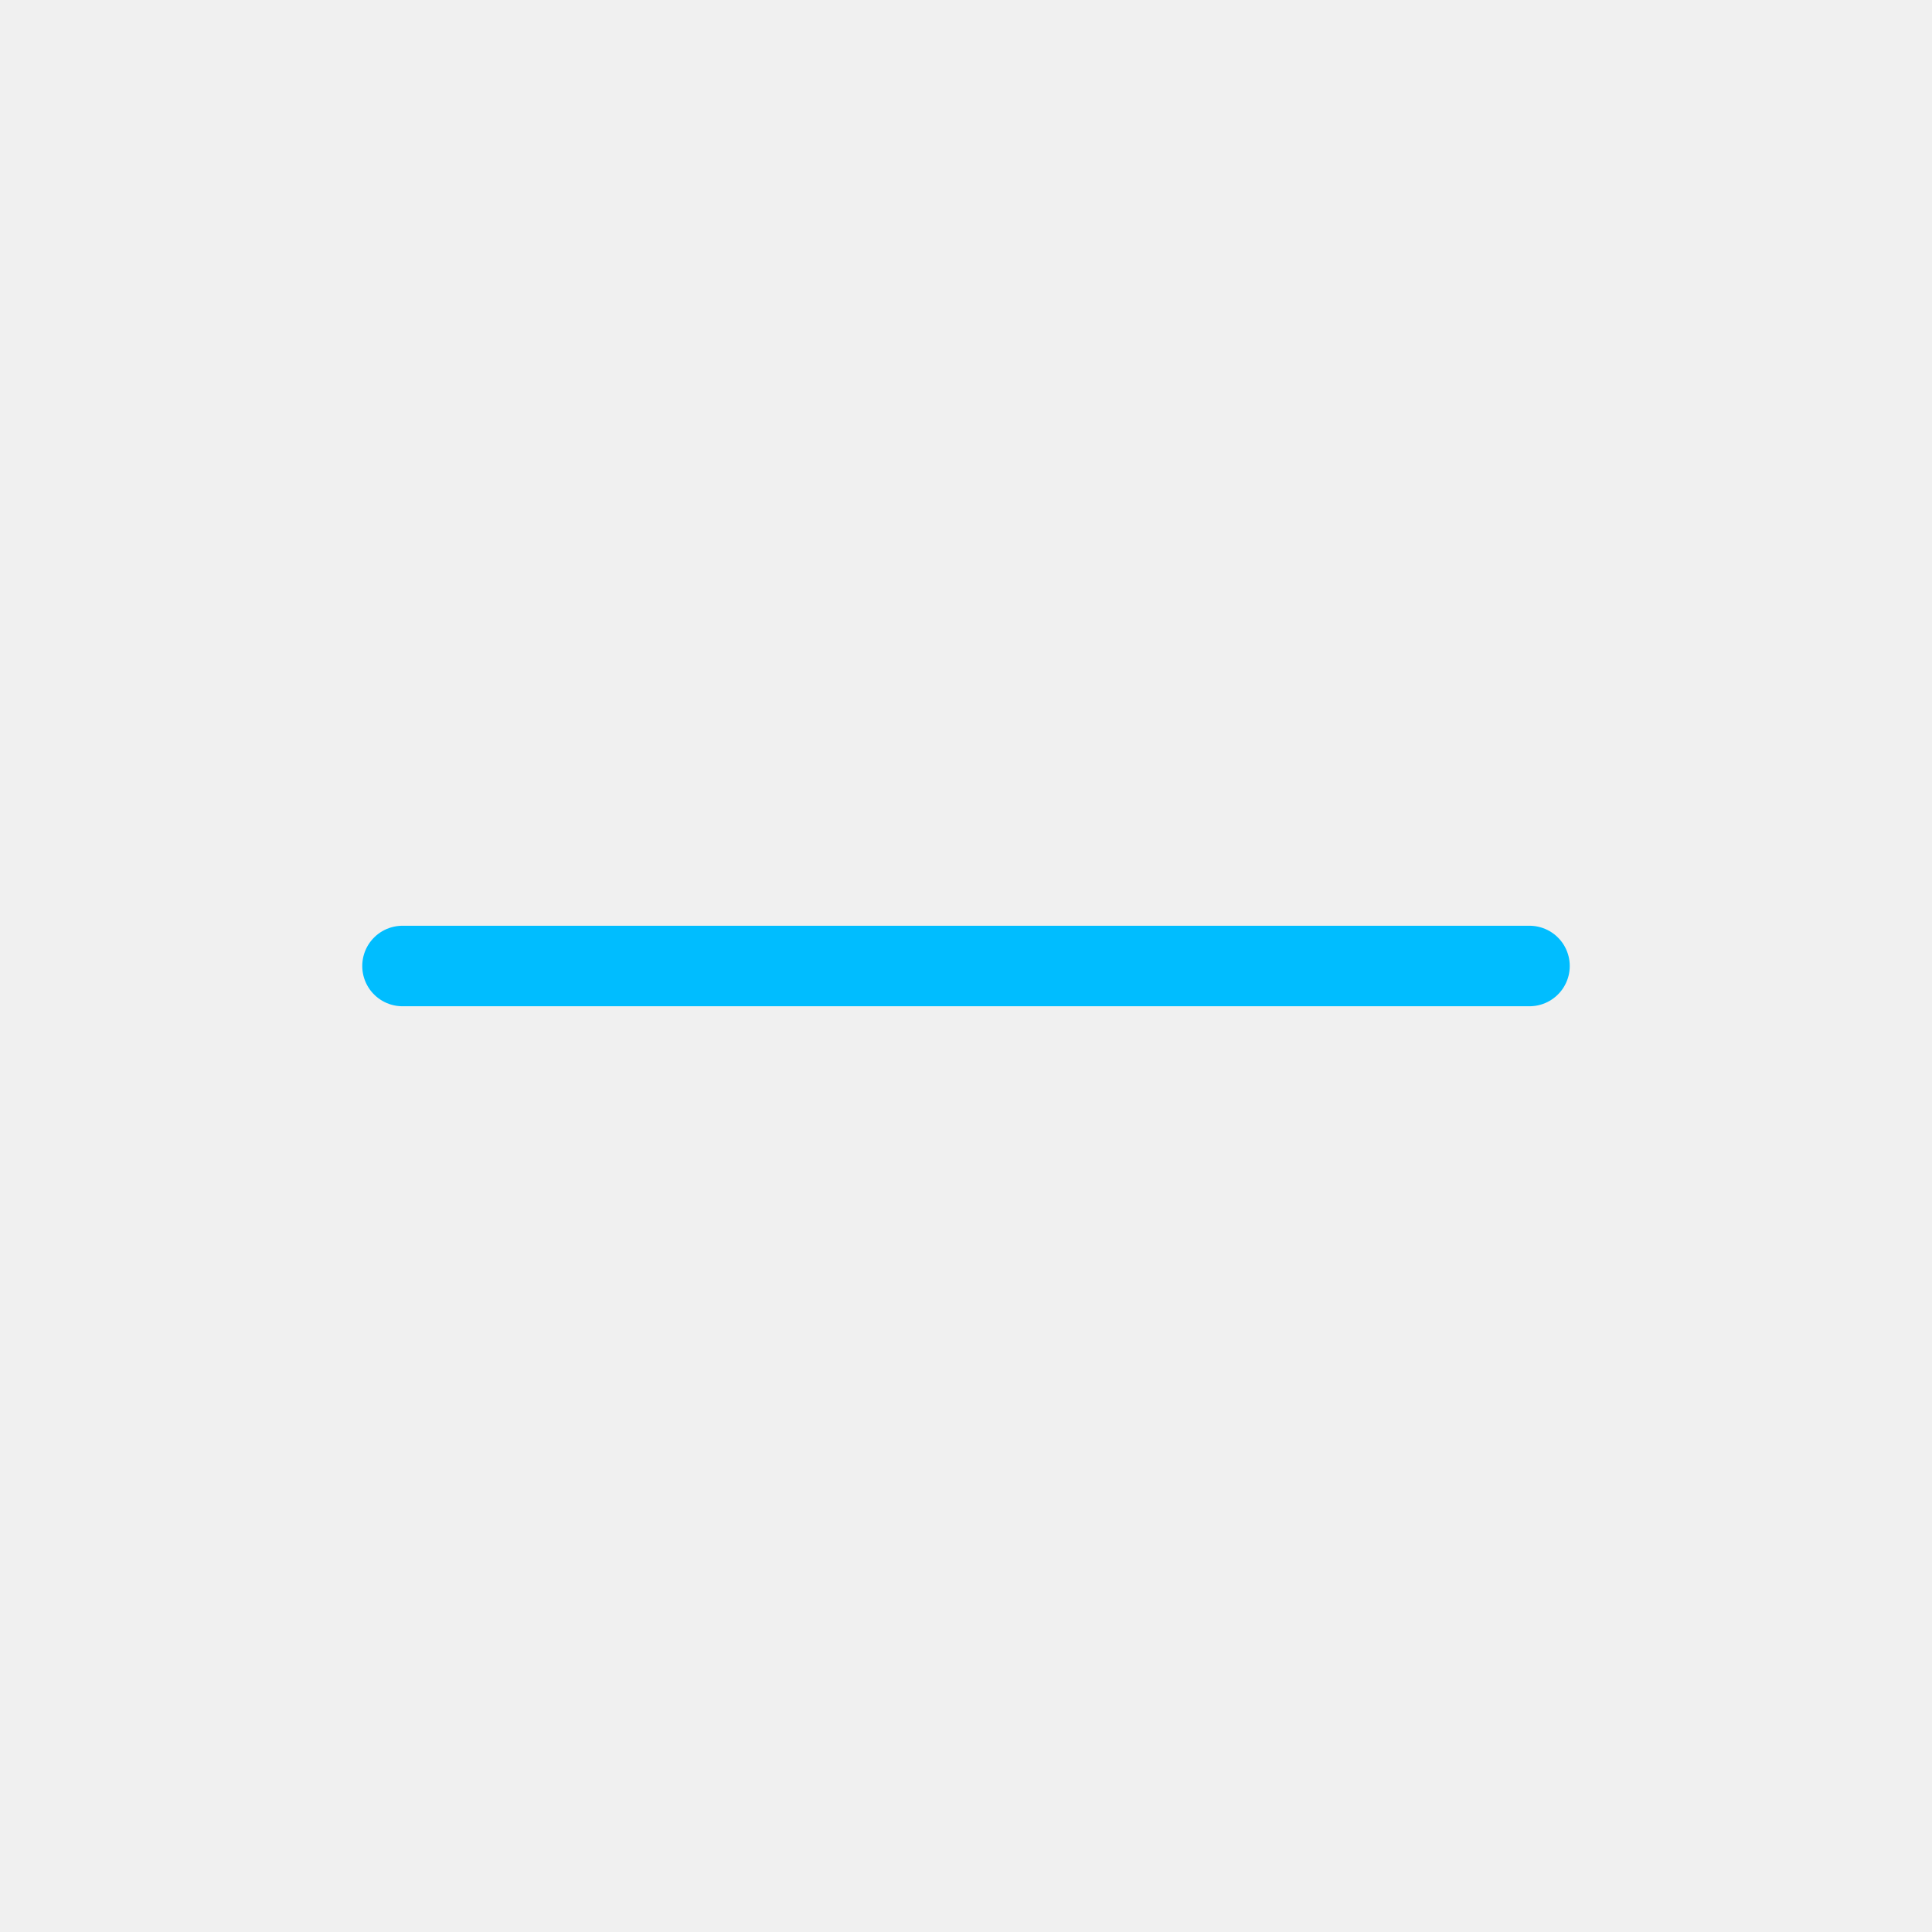
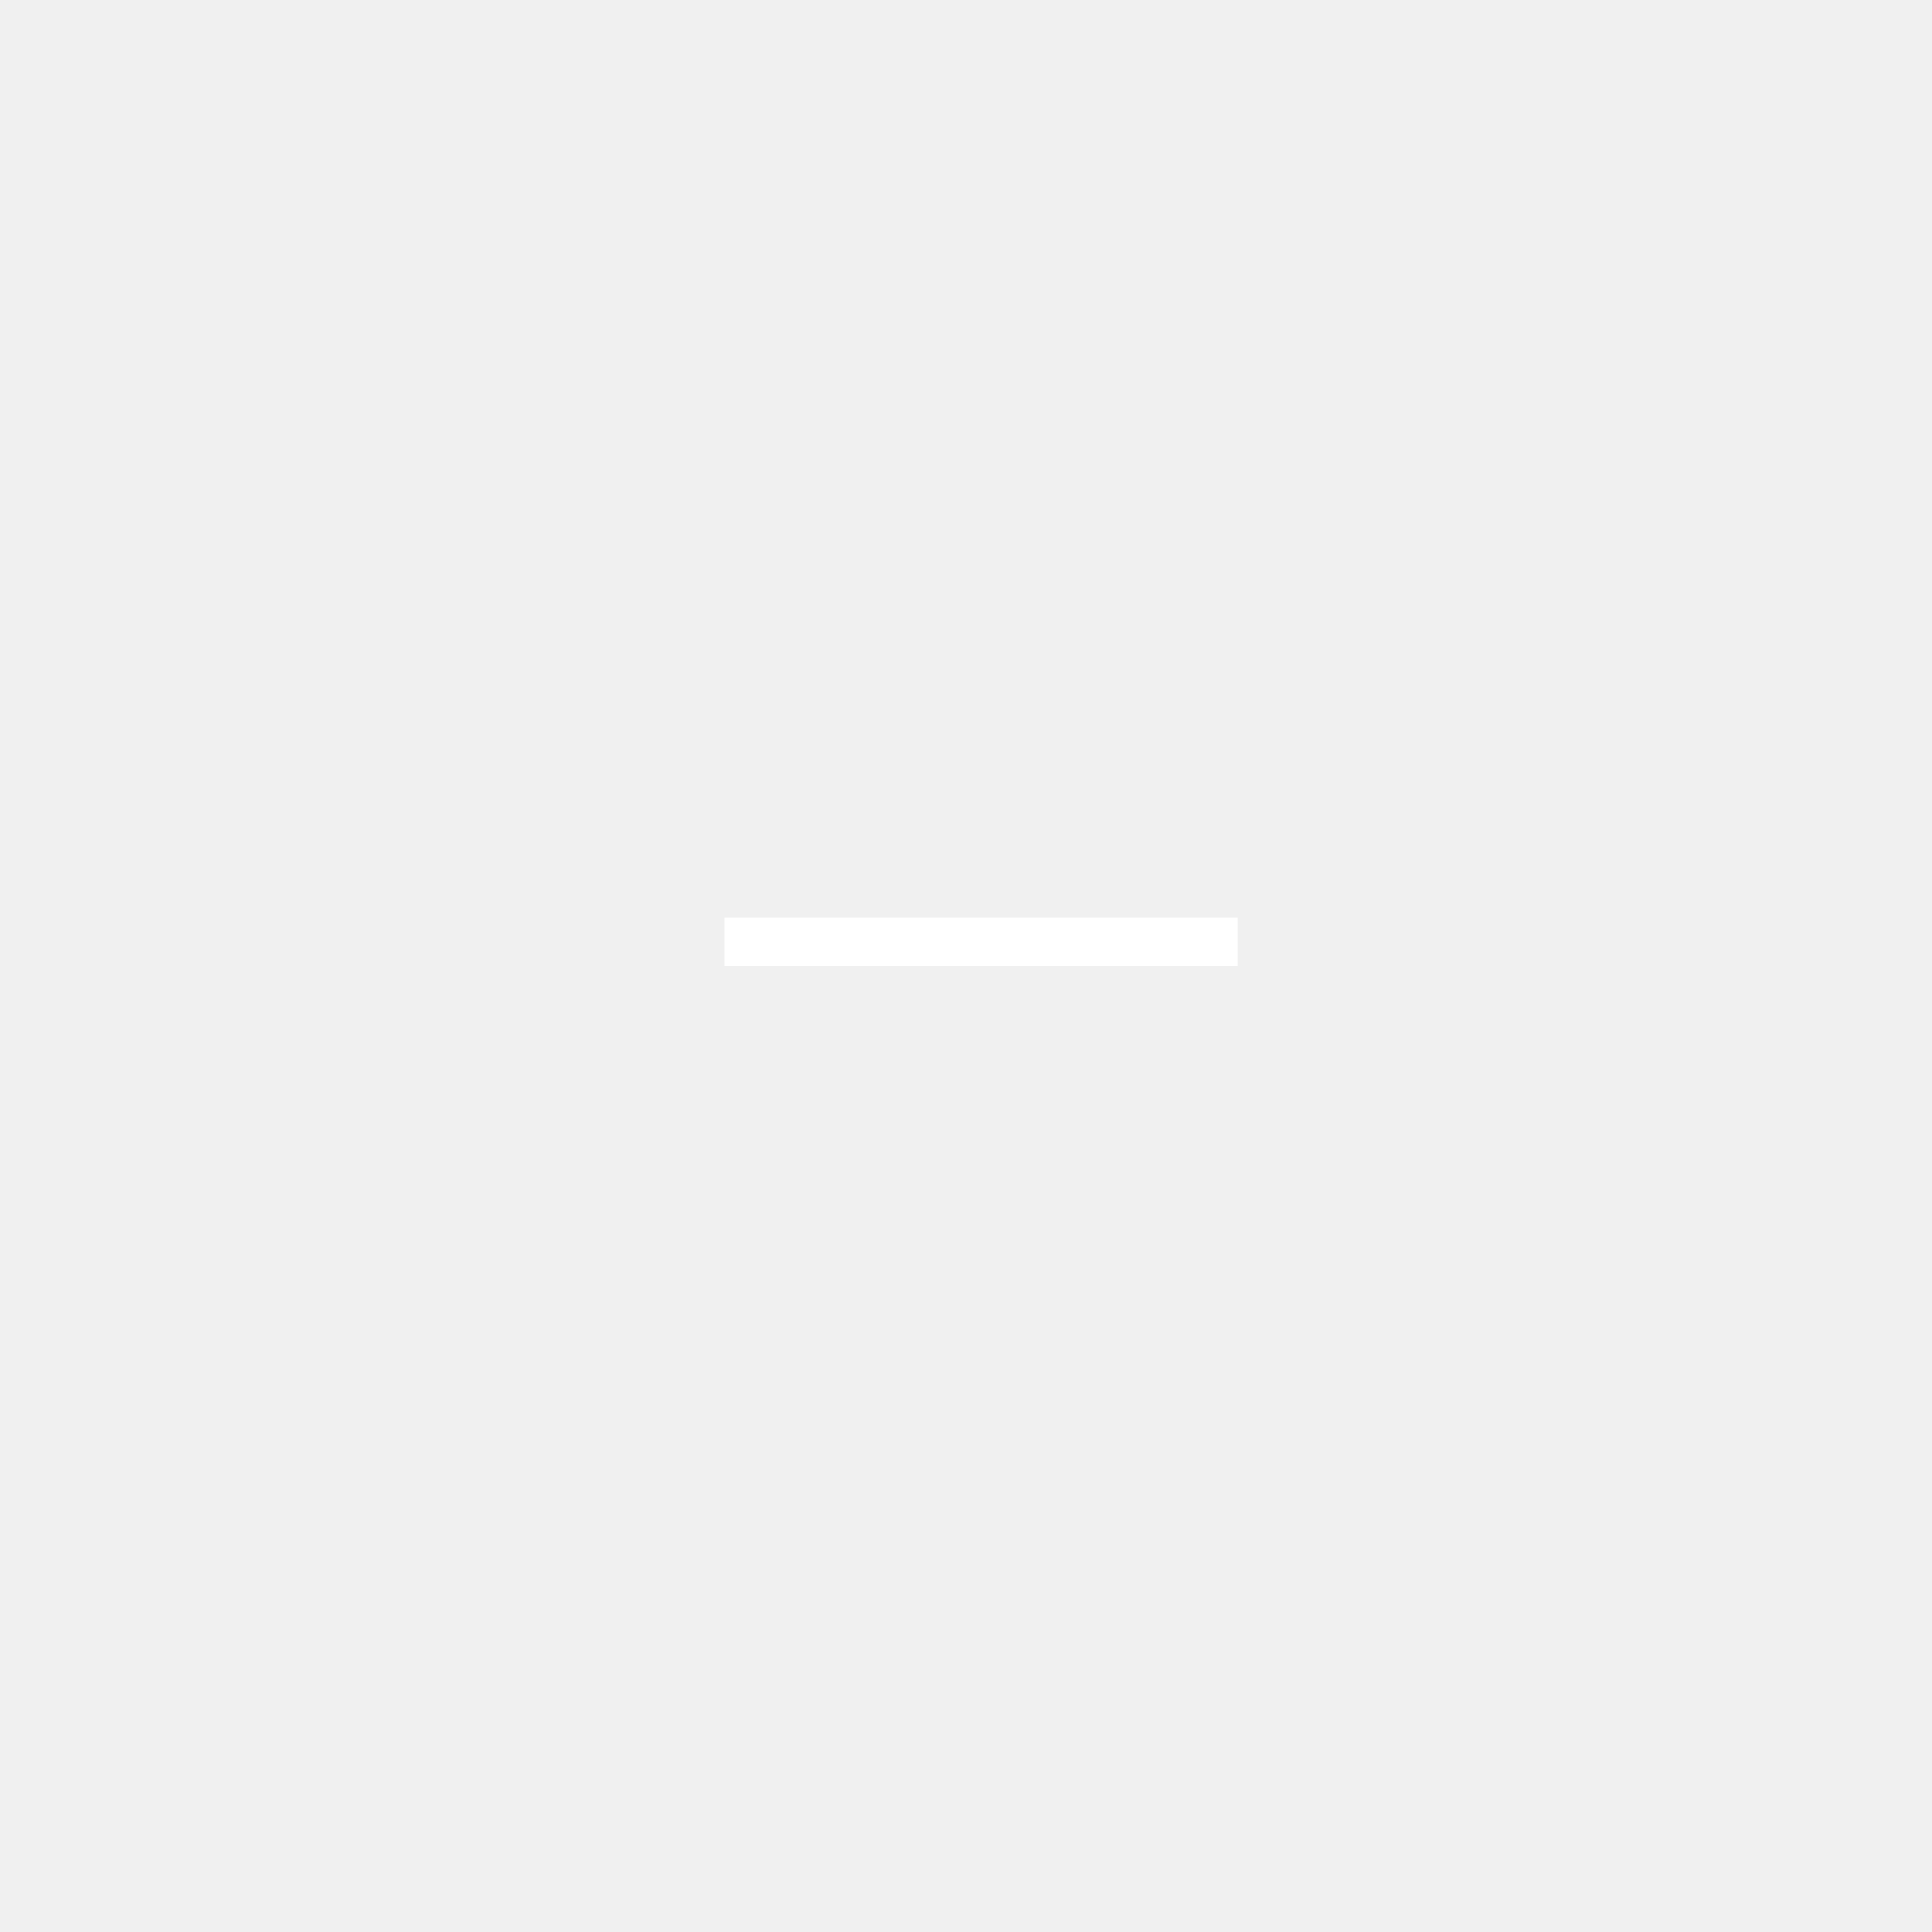
- <svg xmlns="http://www.w3.org/2000/svg" width="24" height="24" viewBox="0 0 24 24" fill="none" stroke="#00BDFF" stroke-width="1" stroke-linecap="round" stroke-linejoin="round" class="icon icon-tabler icons-tabler-outline icon-tabler-minus">
-   <path stroke="none" d="M0 0h24v24H0z" fill="none" />
-   <path d="M5 12l14 0" />
+ <svg xmlns="http://www.w3.org/2000/svg" width="40" height="40" viewBox="0 0 40 40">
+   <g fill="#FFF" fill-rule="evenodd">
+     <polygon fill-rule="nonzero" points="15.5 20 25.125 20 25.625 20 25.625 19 25.125 19 15.5 19 15 19 15 20" />
+   </g>
</svg>
